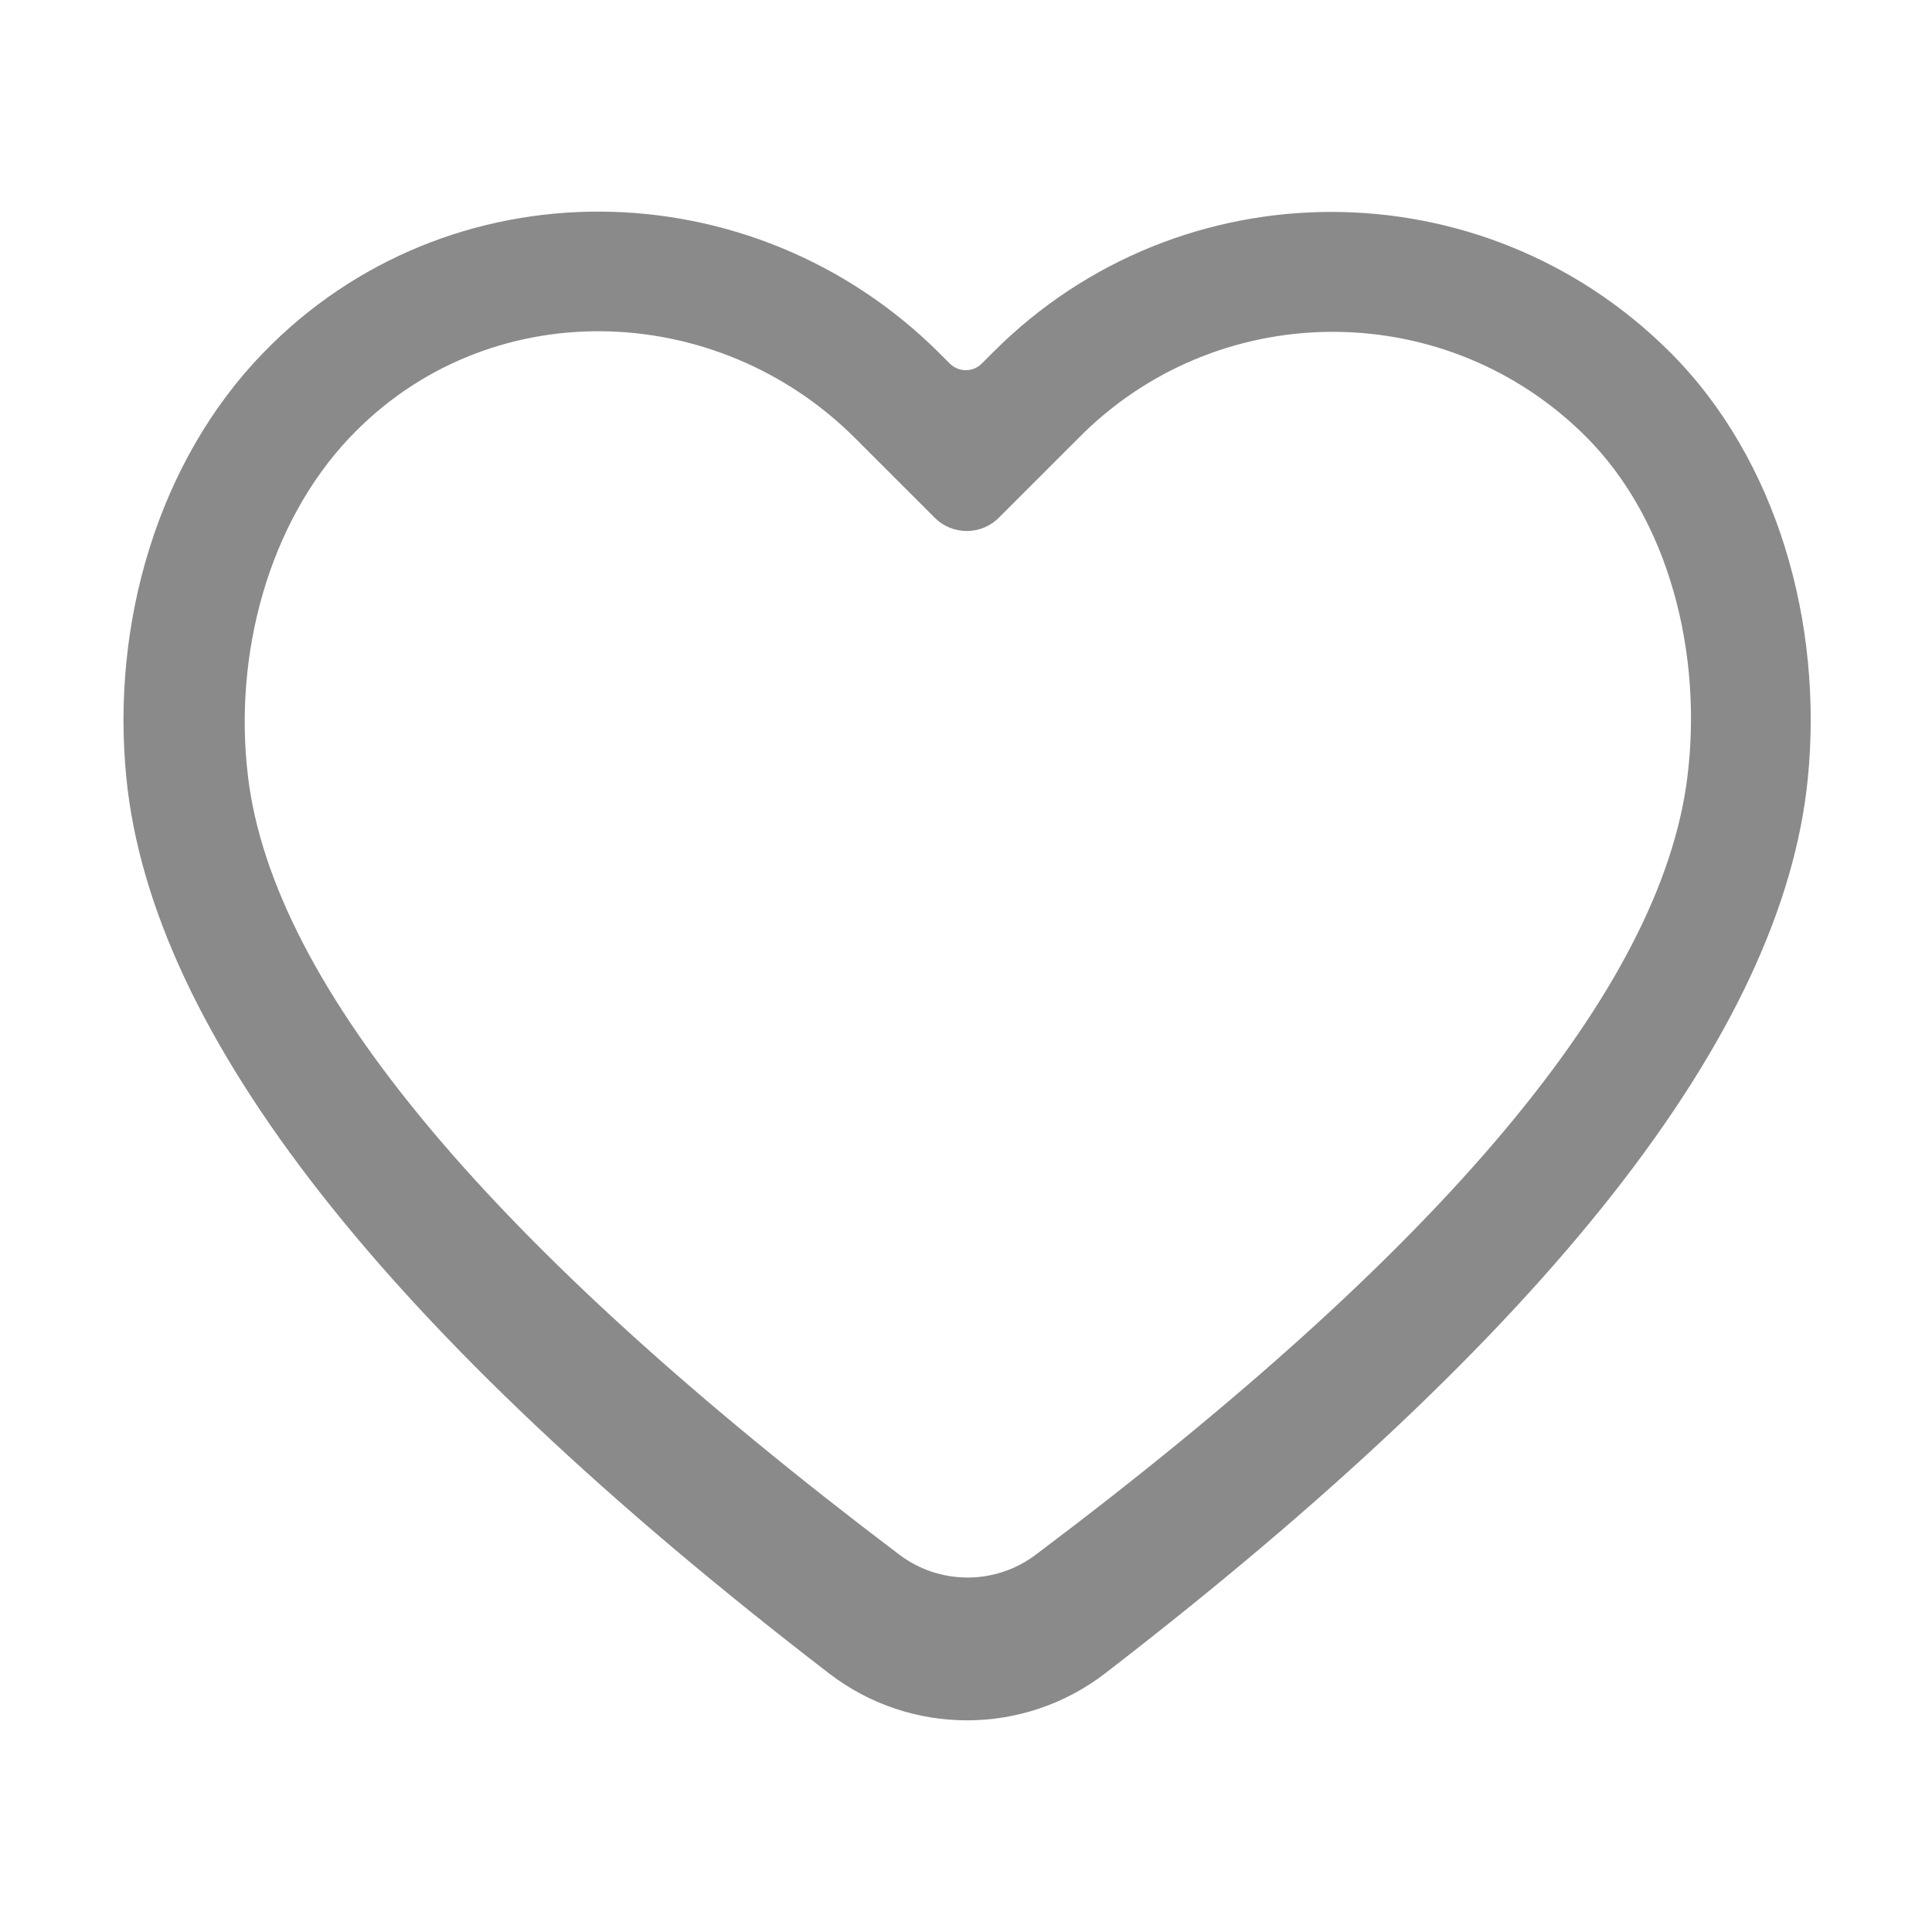
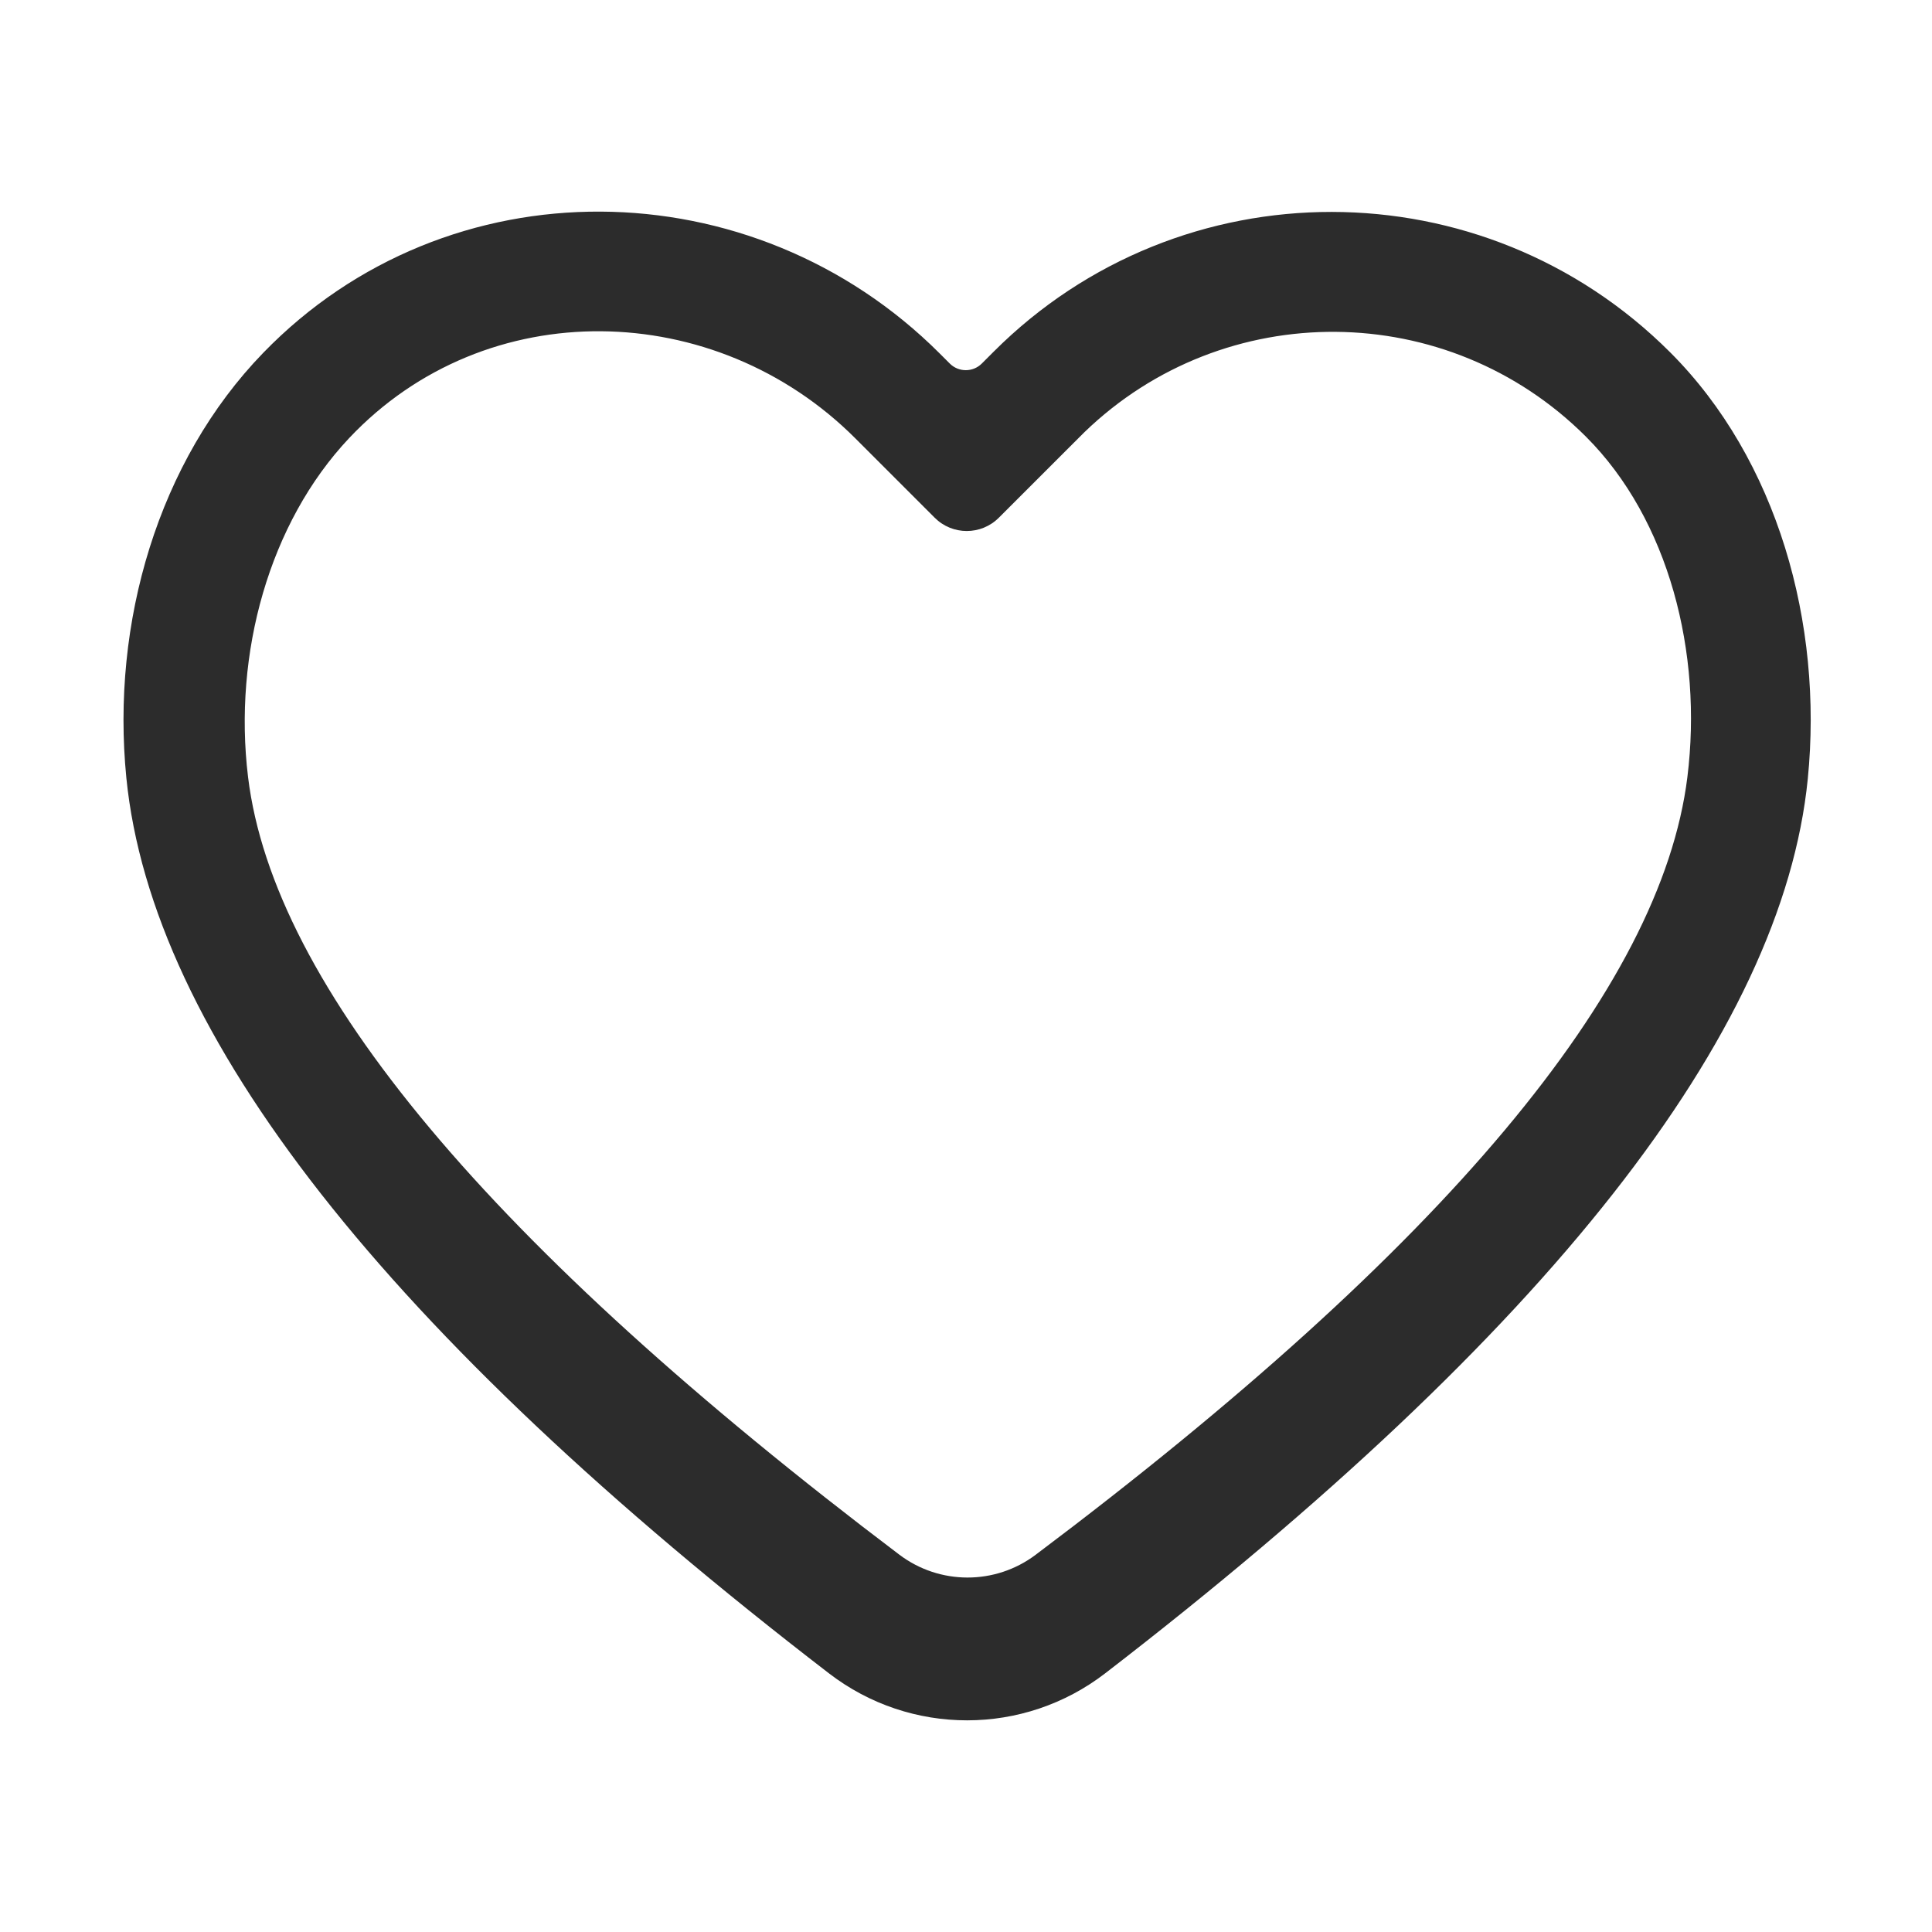
<svg xmlns="http://www.w3.org/2000/svg" t="1617529248615" class="icon" viewBox="0 0 1024 1024" version="1.1" p-id="8121" width="16" height="16">
-   <path d="M139.496 187.032c97.893-101 259.482-98.77 358.607 0.355l5.3 5.3c4.686 4.687 12.284 4.687 16.97 0.001l6.274-6.273c98.929-98.928 259.483-98.77 358.608 0.355 56.814 56.814 81.126 143.669 72.904 226.087-13.477 135.08-137.592 293.083-372.344 474.007-43.136 33.244-103.25 33.273-146.417 0.069-234.762-180.58-358.905-338.79-372.427-474.634-8.185-82.235 16.868-167.844 72.525-225.267z m45.606 45.123c-42.425 44.966-61.586 114.173-53.63 179.676C144.935 522.707 259.988 660.09 476.63 823.98c21.362 16.16 50.848 16.203 72.257 0.106C765.275 661.385 880.43 523.976 894.351 411.86c8.158-65.702-9.75-136.407-53.709-180.365-73.36-73.36-191.78-74.154-265.968-2.336l-45.3 45.269c-9.379 9.362-24.57 9.36-33.946-0.006l-42.125-42.128c-74.1-74.1-195.585-77.104-268.2-0.14z" fill="#8a8a8a" p-id="8122" />
+   <path d="M139.496 187.032c97.893-101 259.482-98.77 358.607 0.355l5.3 5.3c4.686 4.687 12.284 4.687 16.97 0.001l6.274-6.273c98.929-98.928 259.483-98.77 358.608 0.355 56.814 56.814 81.126 143.669 72.904 226.087-13.477 135.08-137.592 293.083-372.344 474.007-43.136 33.244-103.25 33.273-146.417 0.069-234.762-180.58-358.905-338.79-372.427-474.634-8.185-82.235 16.868-167.844 72.525-225.267z m45.606 45.123c-42.425 44.966-61.586 114.173-53.63 179.676C144.935 522.707 259.988 660.09 476.63 823.98c21.362 16.16 50.848 16.203 72.257 0.106C765.275 661.385 880.43 523.976 894.351 411.86c8.158-65.702-9.75-136.407-53.709-180.365-73.36-73.36-191.78-74.154-265.968-2.336l-45.3 45.269c-9.379 9.362-24.57 9.36-33.946-0.006l-42.125-42.128c-74.1-74.1-195.585-77.104-268.2-0.14z" fill="#2c2c2c" p-id="8122" />
</svg>
